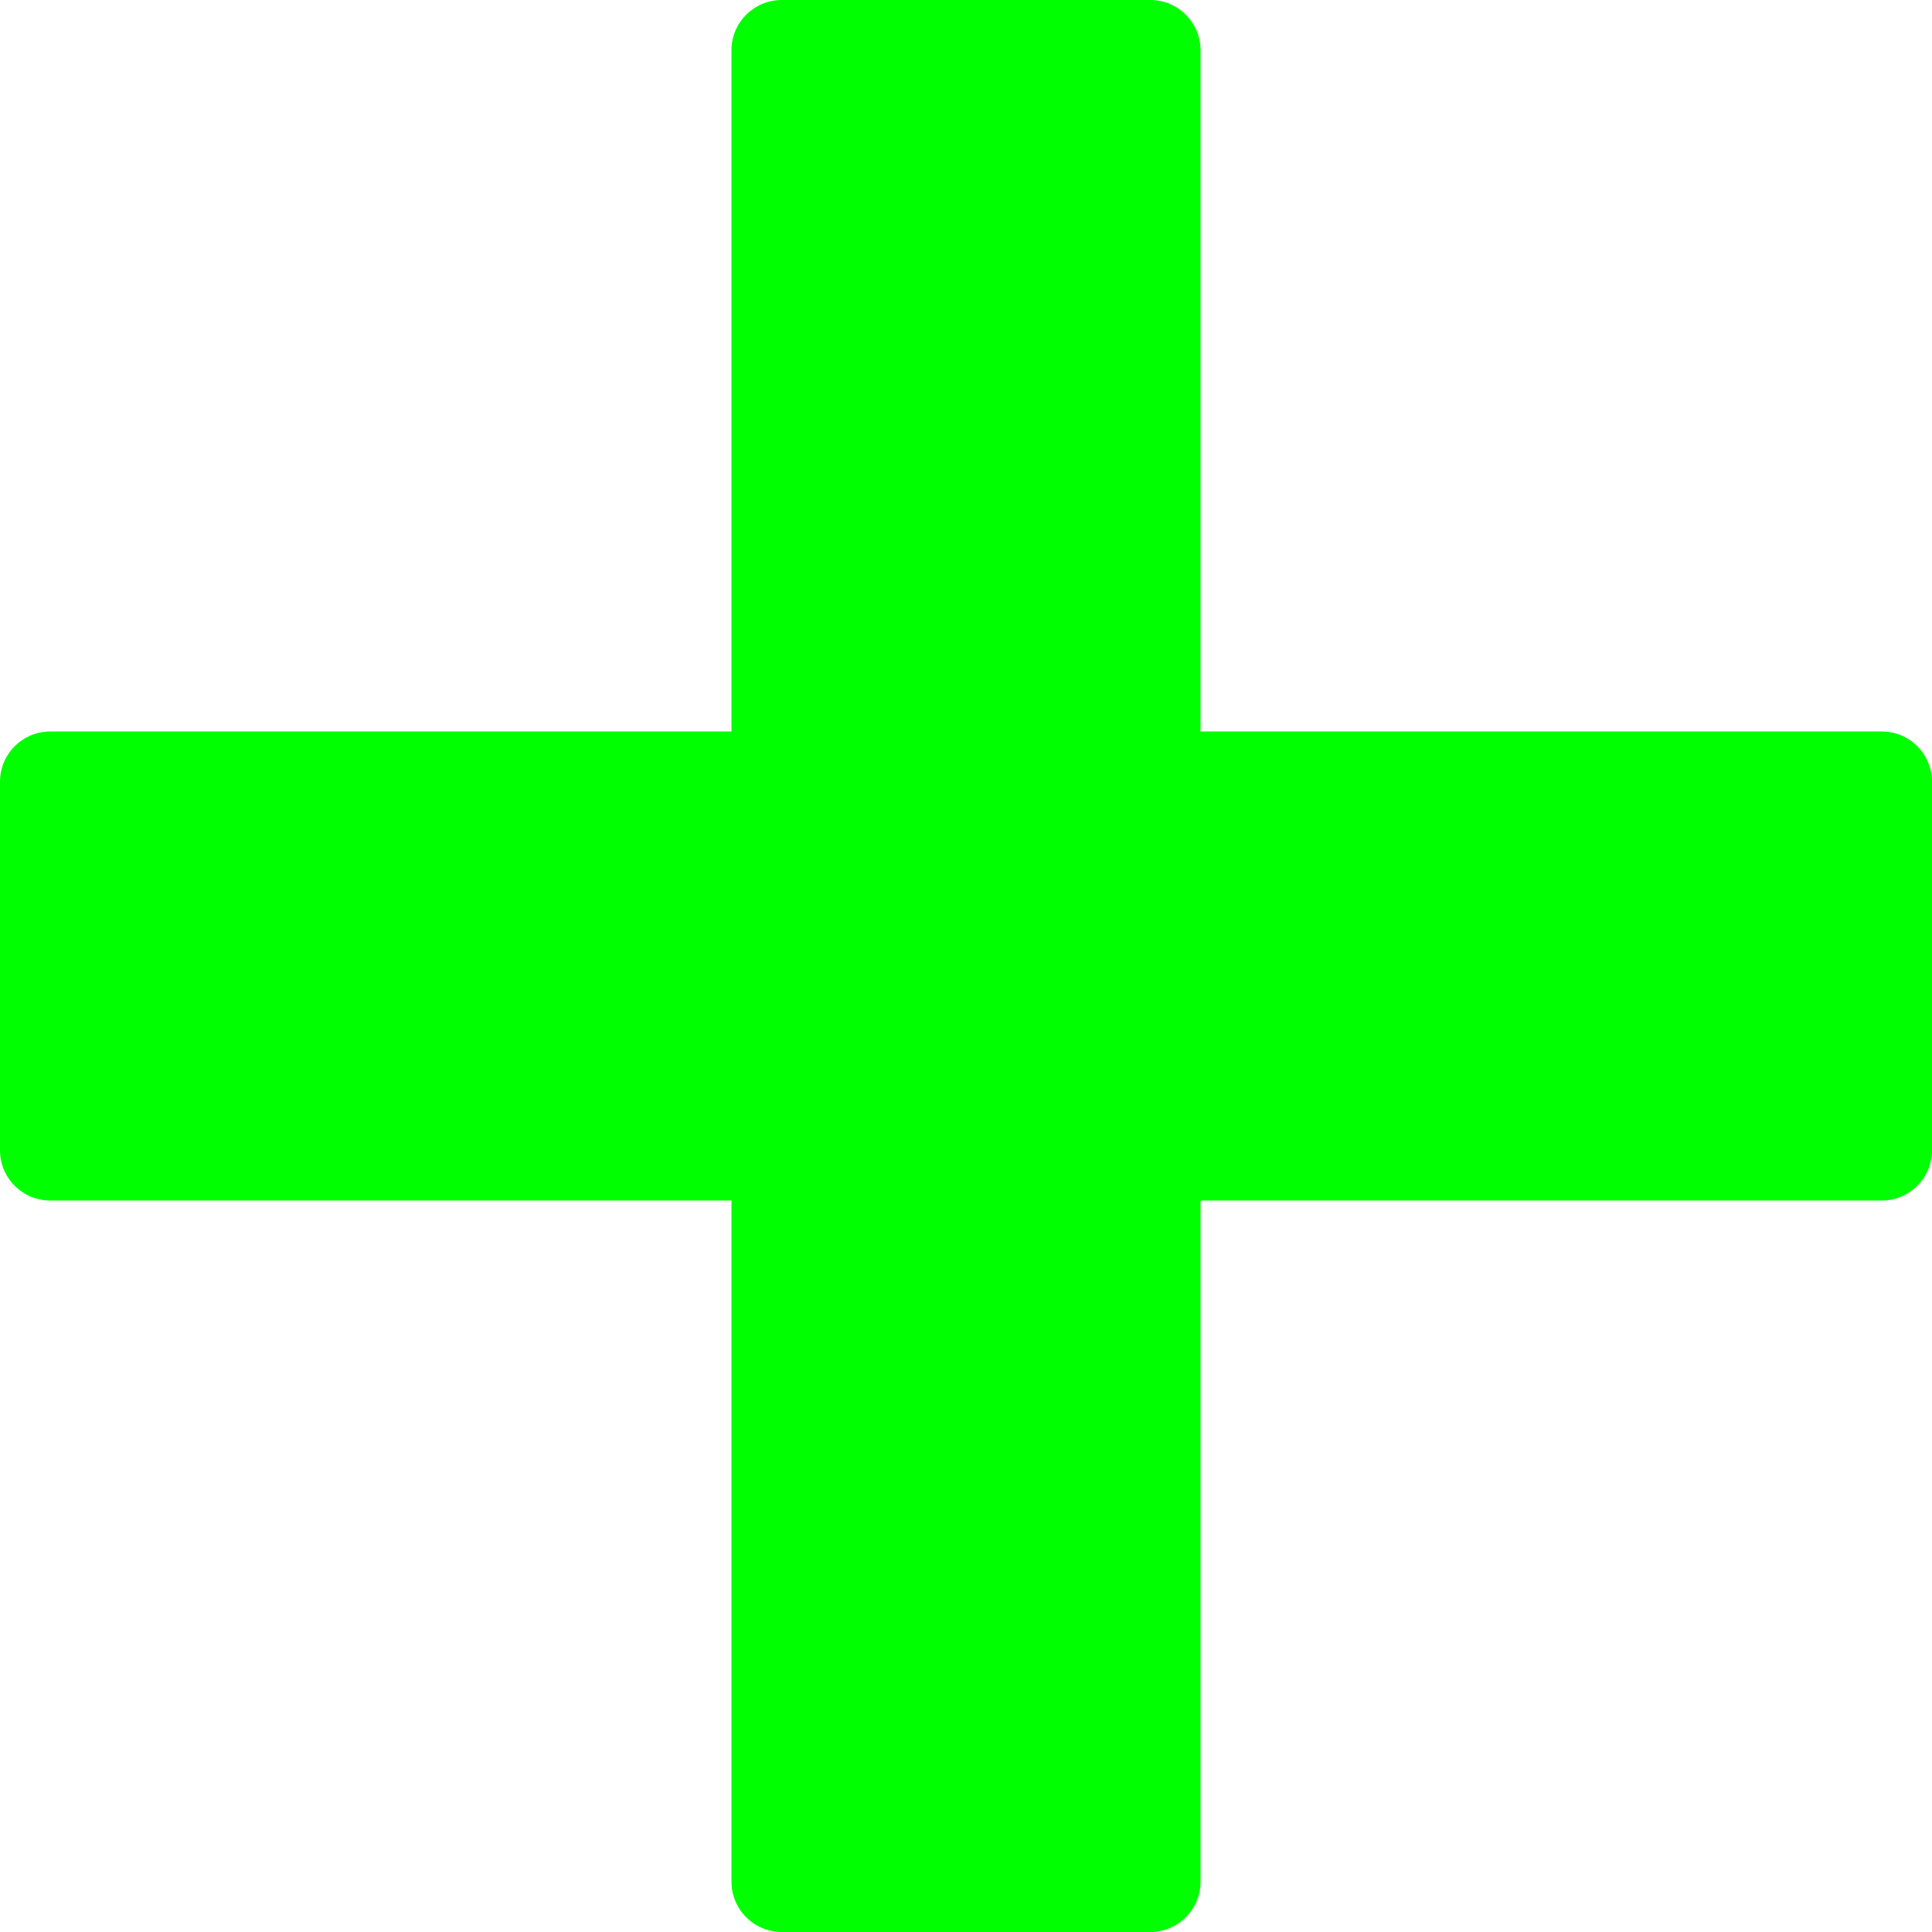
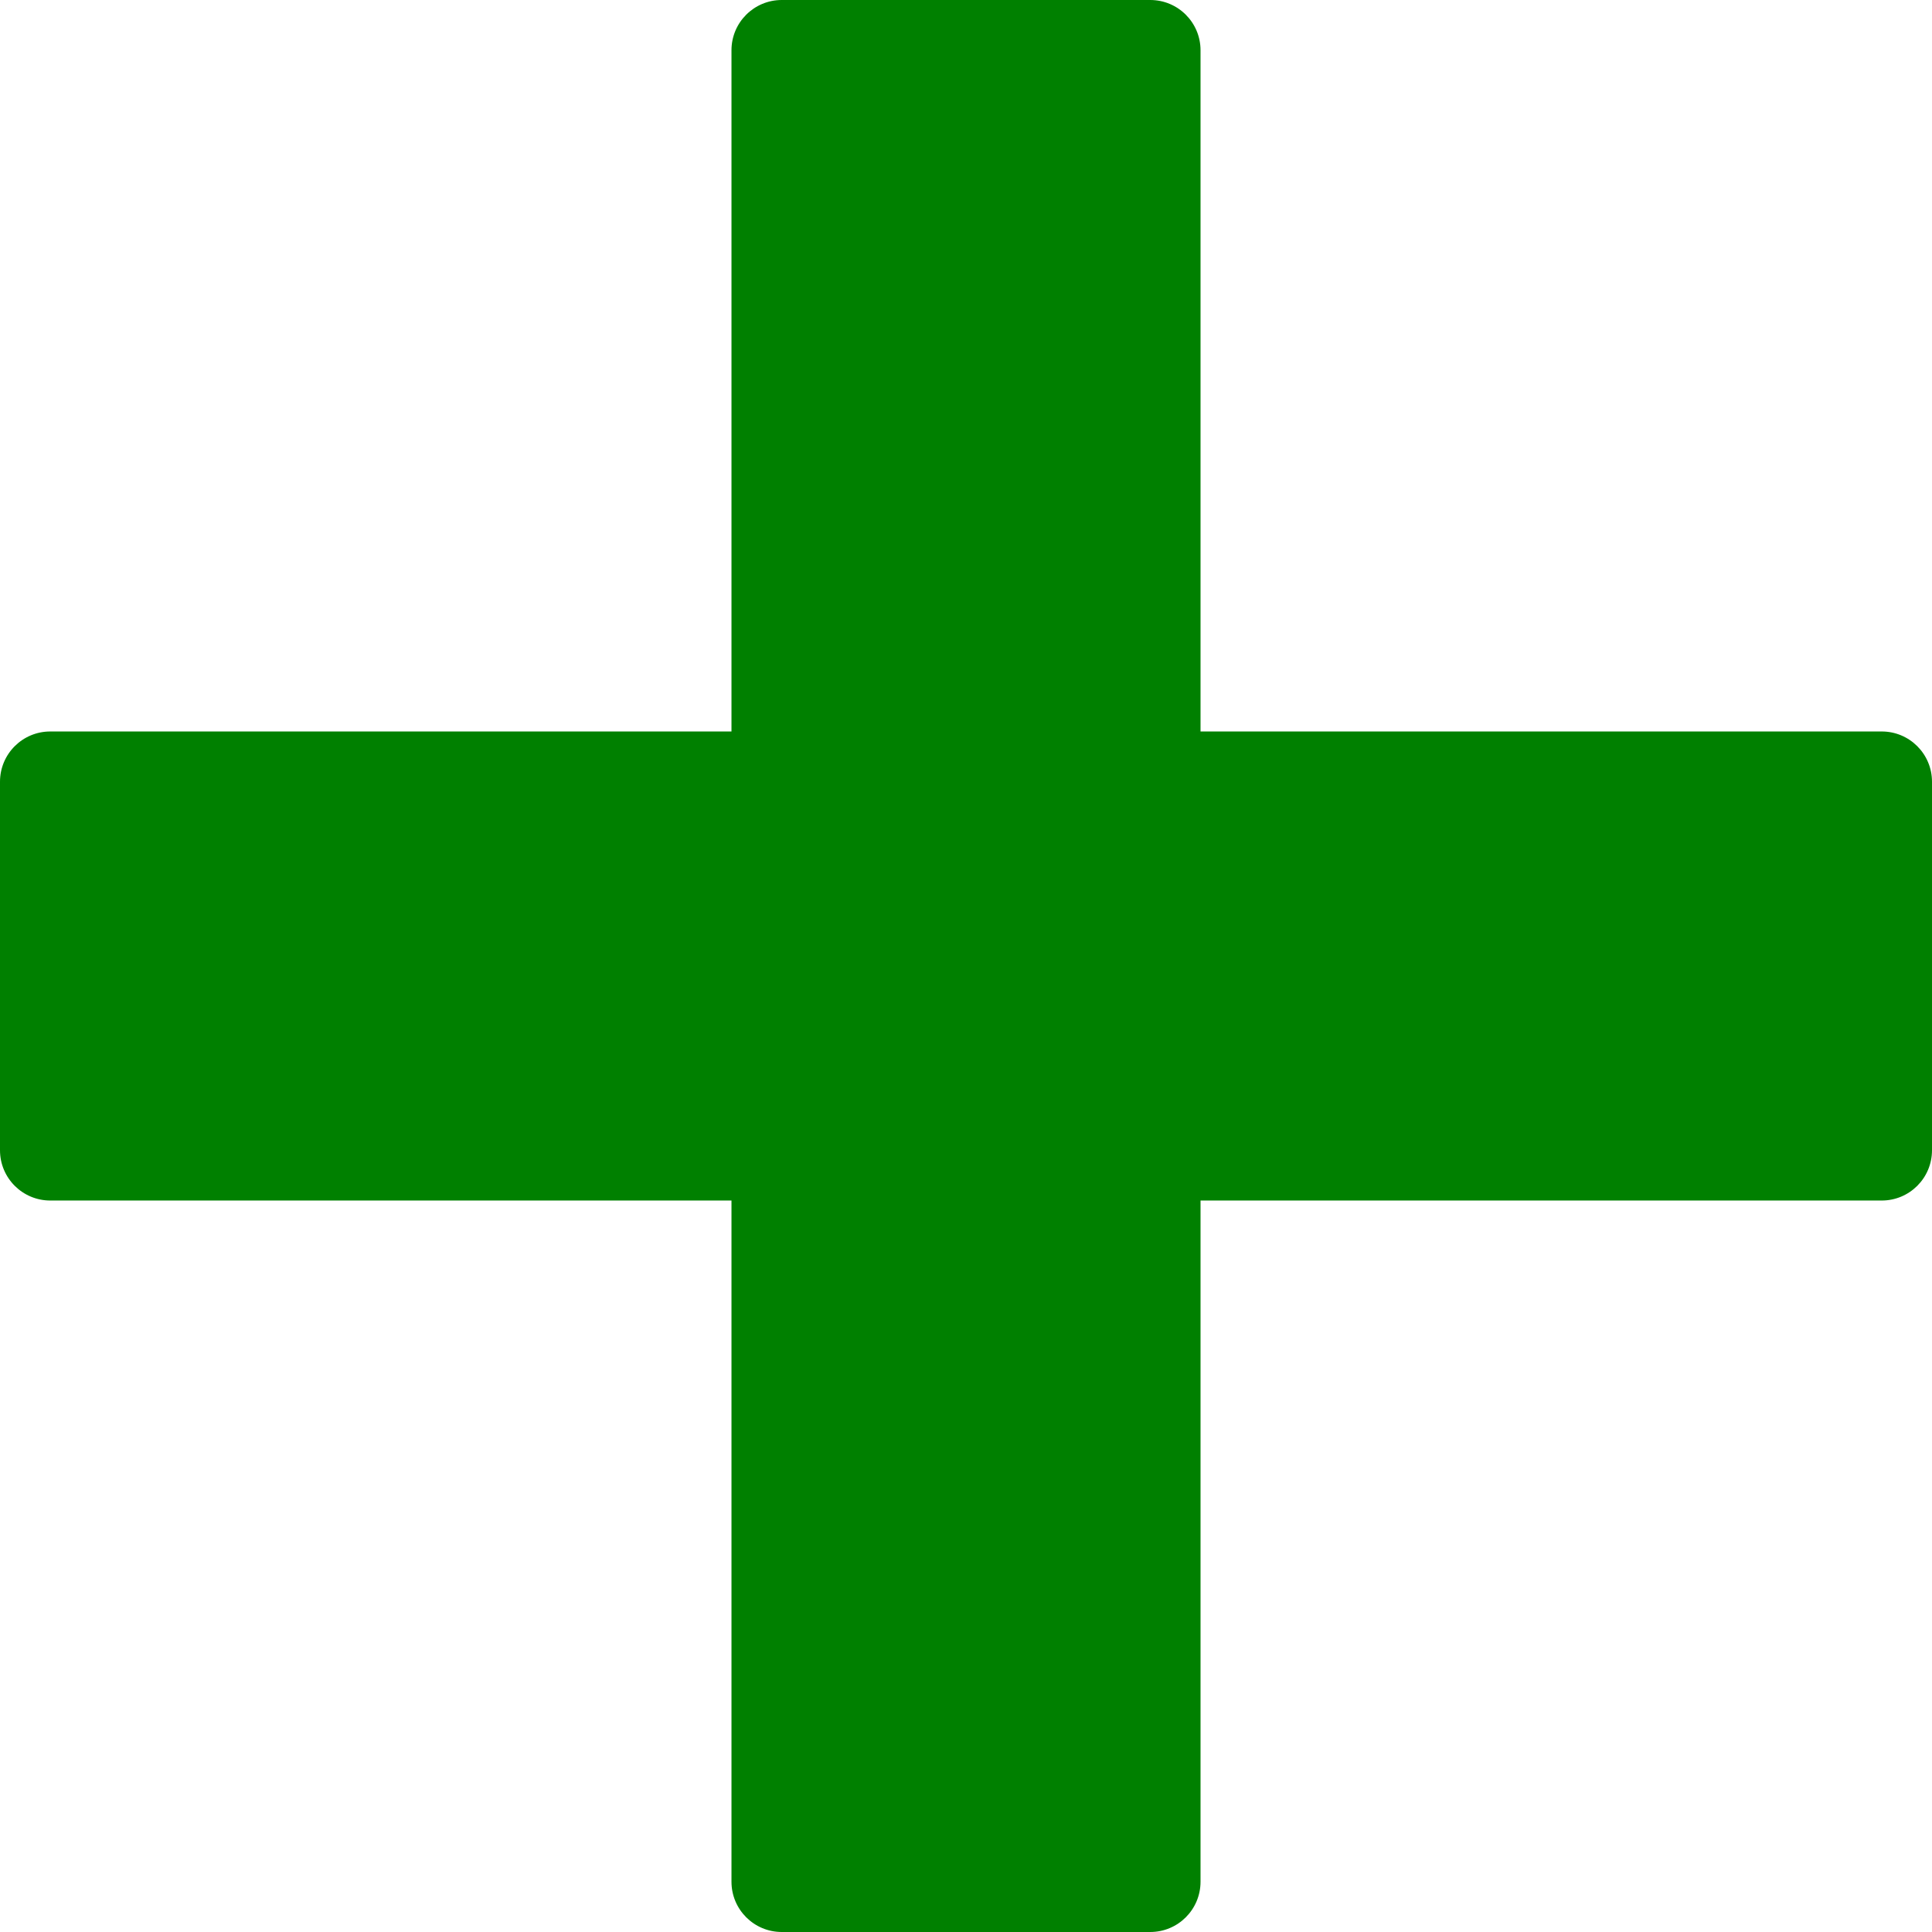
- <svg xmlns="http://www.w3.org/2000/svg" version="1.1" id="Capa_1" x="0px" y="0px" width="48" height="48" viewBox="0 0 48 48" xml:space="preserve">
+ <svg xmlns="http://www.w3.org/2000/svg" version="1.1" id="Capa_1" x="0px" y="0px" width="12" height="12" viewBox="0 0 12 12" xml:space="preserve">
  <defs id="defs133" />
-   <g id="g98" transform="scale(0.137524)" style="fill:#00ff00">
-     <path d="m 349.03,141.226 v 66.579 c 0,5.012 -4.061,9.079 -9.079,9.079 H 216.884 v 123.067 c 0,5.019 -4.067,9.079 -9.079,9.079 h -66.579 c -5.009,0 -9.079,-4.061 -9.079,-9.079 V 216.884 H 9.079 C 4.063,216.884 0,212.817 0,207.805 v -66.579 c 0,-5.013 4.063,-9.079 9.079,-9.079 H 132.147 V 9.079 C 132.147,4.061 136.216,0 141.226,0 h 66.579 c 5.012,0 9.079,4.061 9.079,9.079 v 123.068 h 123.067 c 5.019,0 9.079,4.066 9.079,9.079 z" id="path96" style="fill:#00ff00" />
+   <g id="g98" transform="scale(0.034381)" style="fill:#008000">
+     <path d="m 349.03,141.226 v 66.579 c 0,5.012 -4.061,9.079 -9.079,9.079 H 216.884 v 123.067 c 0,5.019 -4.067,9.079 -9.079,9.079 h -66.579 c -5.009,0 -9.079,-4.061 -9.079,-9.079 V 216.884 H 9.079 C 4.063,216.884 0,212.817 0,207.805 v -66.579 c 0,-5.013 4.063,-9.079 9.079,-9.079 H 132.147 V 9.079 C 132.147,4.061 136.216,0 141.226,0 h 66.579 c 5.012,0 9.079,4.061 9.079,9.079 v 123.068 h 123.067 c 5.019,0 9.079,4.066 9.079,9.079 z" id="path96" style="fill:#008000" />
  </g>
-   <g id="g100" transform="translate(0,-301.03)">
+   <g id="g100" transform="translate(0,-337.03)">
</g>
-   <g id="g102" transform="translate(0,-301.03)">
+   <g id="g102" transform="translate(0,-337.03)">
</g>
-   <g id="g104" transform="translate(0,-301.03)">
+   <g id="g104" transform="translate(0,-337.03)">
</g>
-   <g id="g106" transform="translate(0,-301.03)">
+   <g id="g106" transform="translate(0,-337.03)">
</g>
-   <g id="g108" transform="translate(0,-301.03)">
+   <g id="g108" transform="translate(0,-337.03)">
</g>
-   <g id="g110" transform="translate(0,-301.03)">
+   <g id="g110" transform="translate(0,-337.03)">
</g>
-   <g id="g112" transform="translate(0,-301.03)">
+   <g id="g112" transform="translate(0,-337.03)">
</g>
-   <g id="g114" transform="translate(0,-301.03)">
+   <g id="g114" transform="translate(0,-337.03)">
</g>
-   <g id="g116" transform="translate(0,-301.03)">
+   <g id="g116" transform="translate(0,-337.03)">
</g>
-   <g id="g118" transform="translate(0,-301.03)">
+   <g id="g118" transform="translate(0,-337.03)">
</g>
-   <g id="g120" transform="translate(0,-301.03)">
+   <g id="g120" transform="translate(0,-337.03)">
</g>
-   <g id="g122" transform="translate(0,-301.03)">
+   <g id="g122" transform="translate(0,-337.03)">
</g>
-   <g id="g124" transform="translate(0,-301.03)">
+   <g id="g124" transform="translate(0,-337.03)">
</g>
-   <g id="g126" transform="translate(0,-301.03)">
+   <g id="g126" transform="translate(0,-337.03)">
</g>
-   <g id="g128" transform="translate(0,-301.03)">
+   <g id="g128" transform="translate(0,-337.03)">
</g>
</svg>
